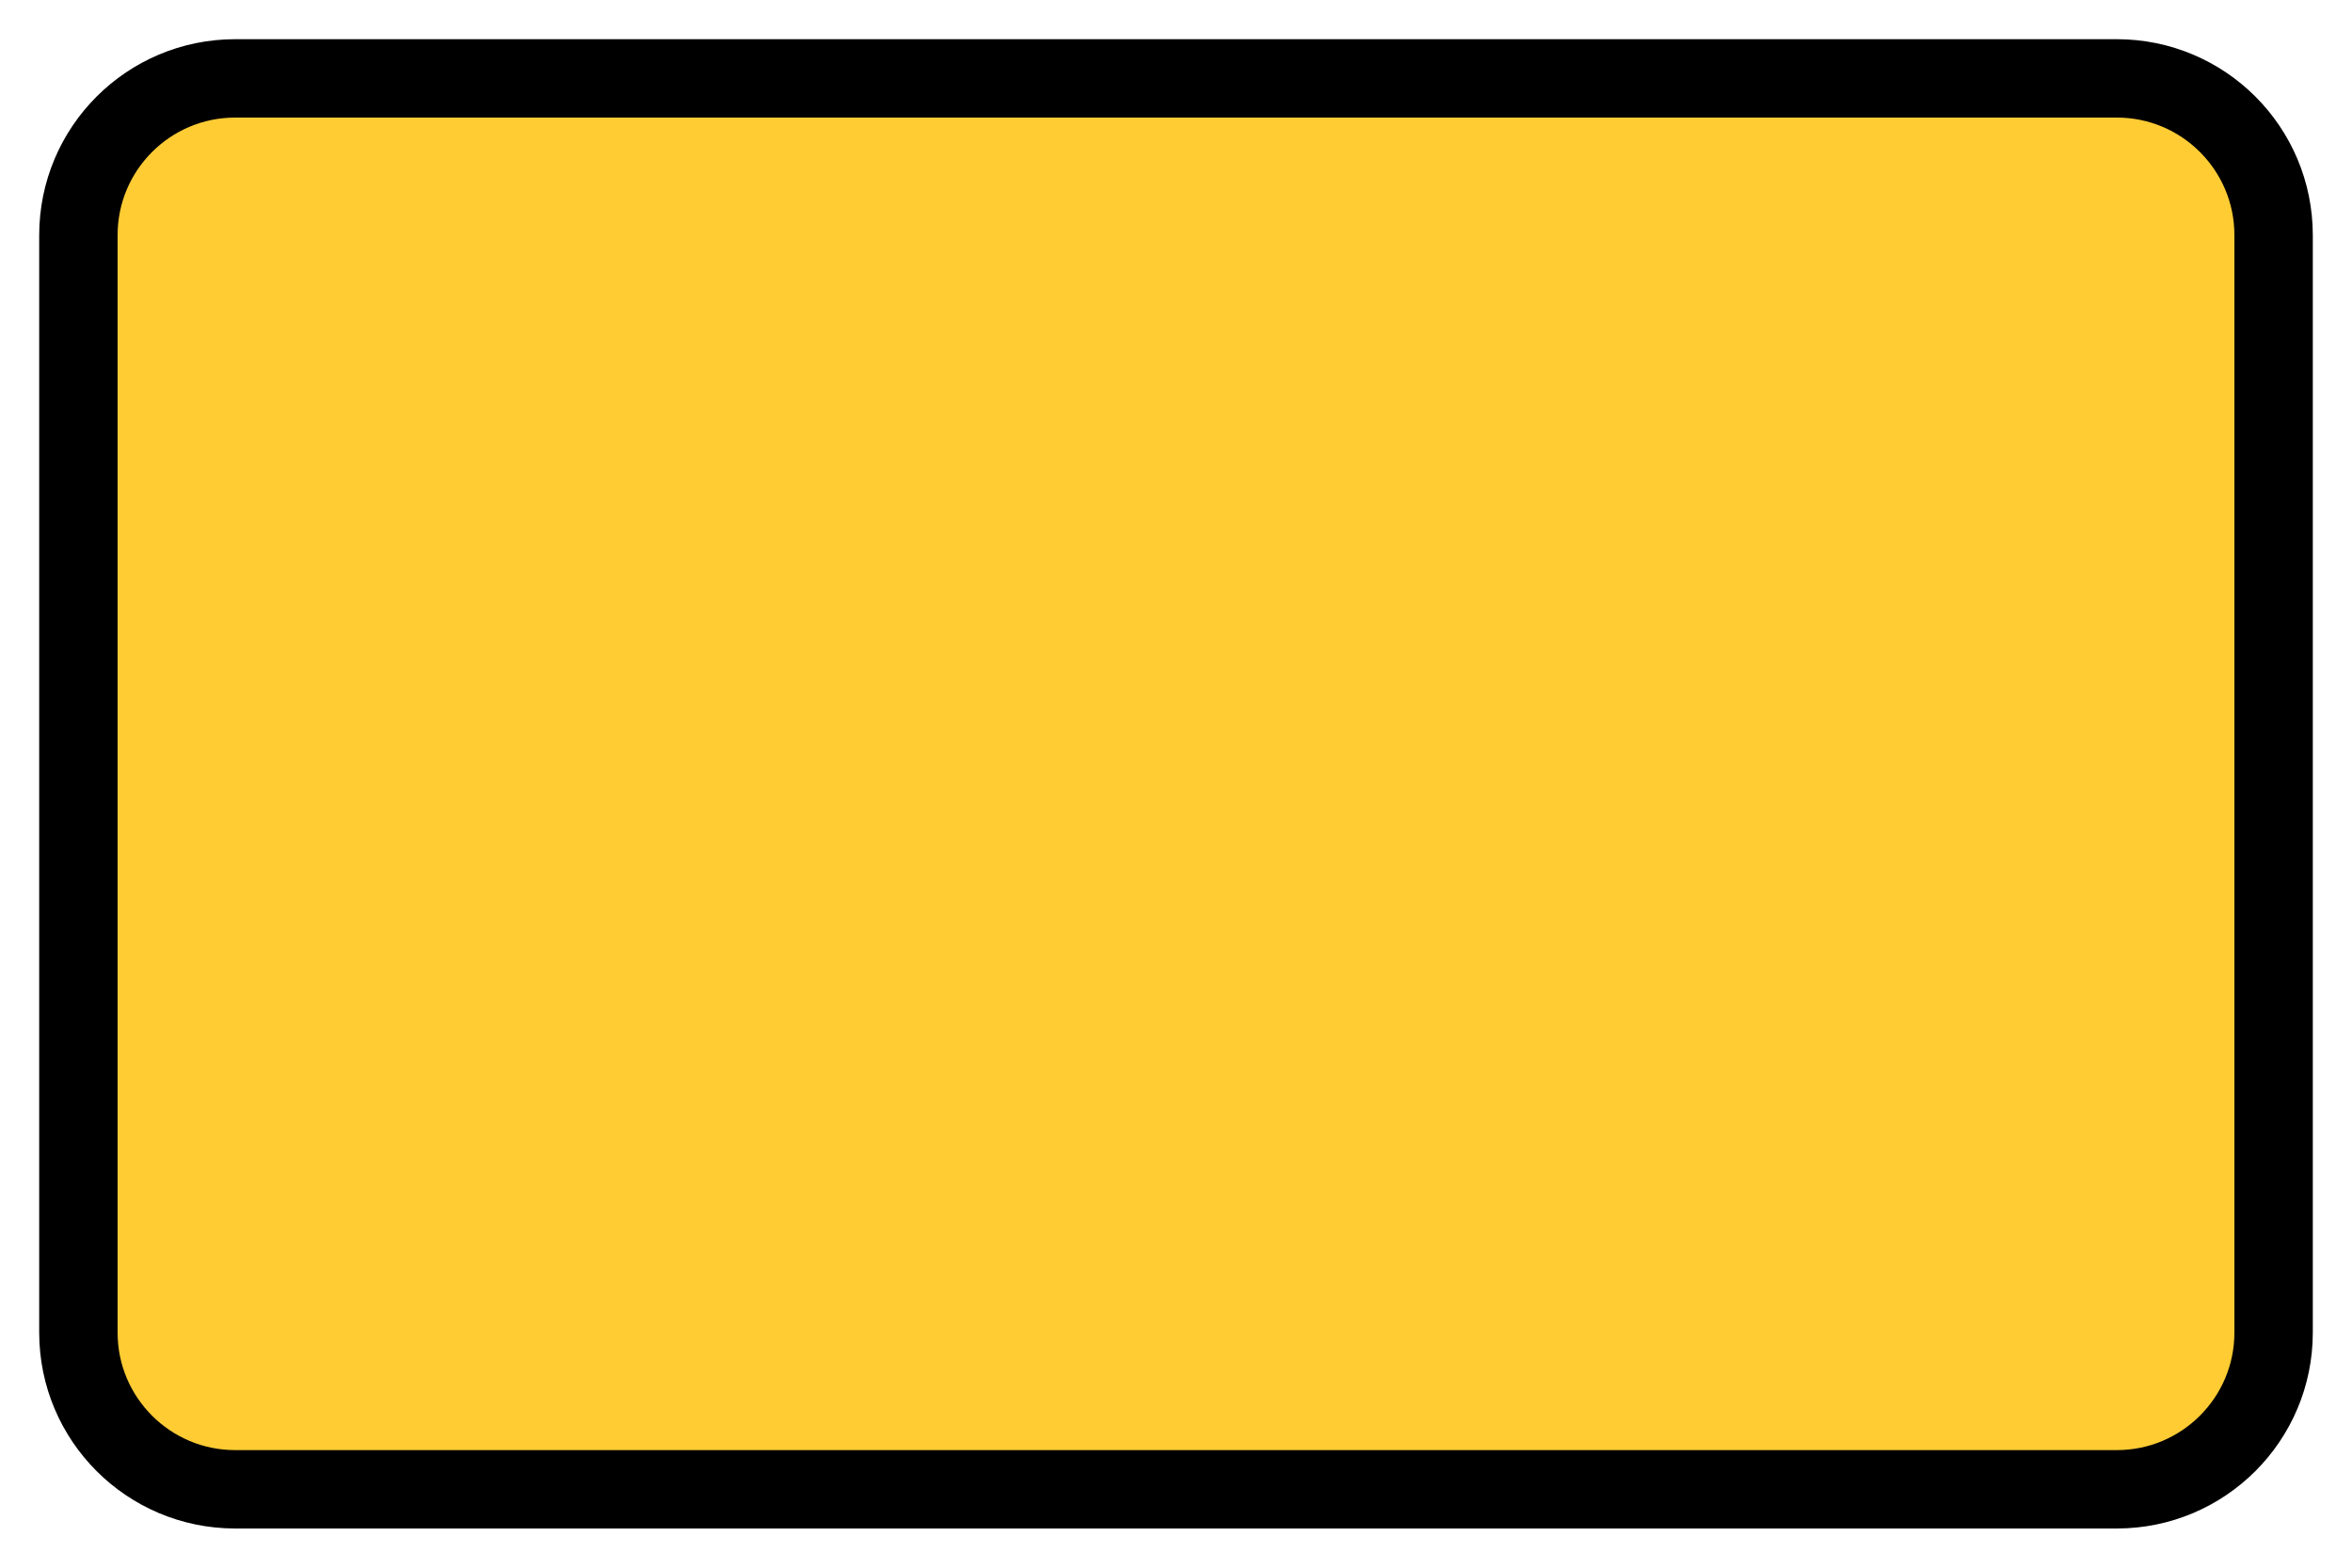
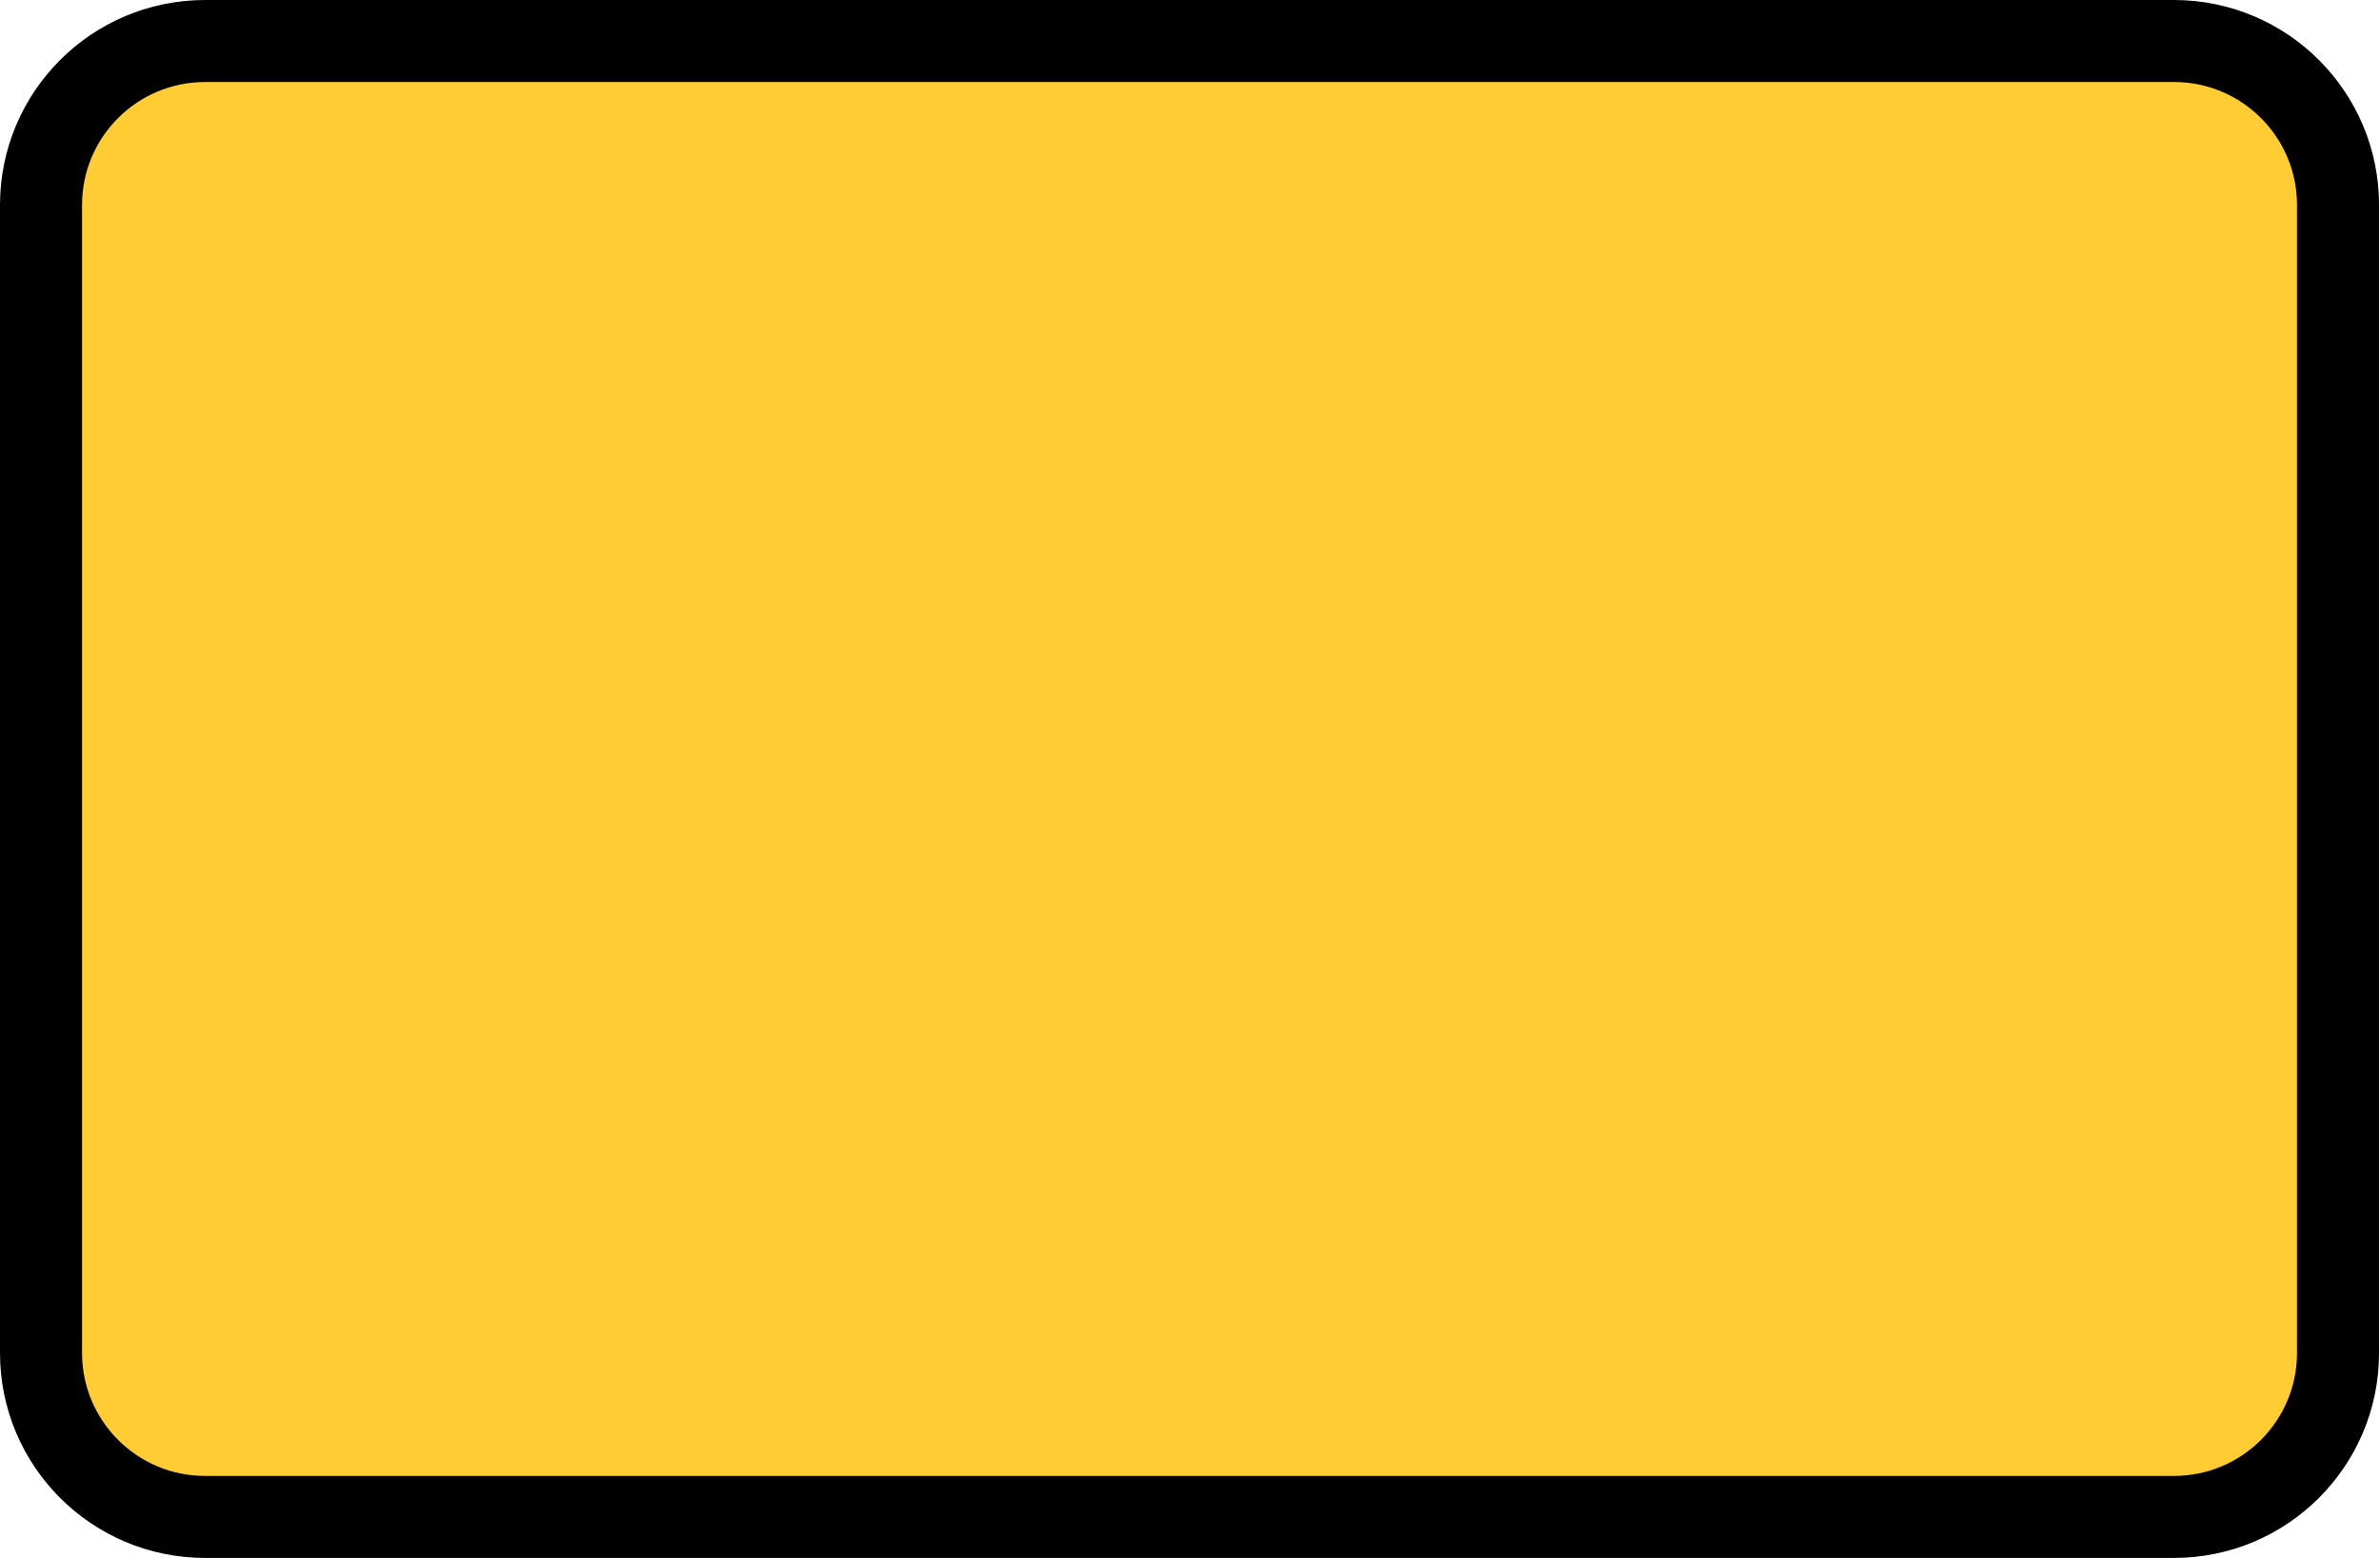
- <svg xmlns="http://www.w3.org/2000/svg" width="300px" height="200px" viewBox="0 0 1500 1000">
-   <defs>
-     <style type="text/css">
-     
+ <svg xmlns="http://www.w3.org/2000/svg" width="290" height="190" viewBox="0 0 1450 950" version="1.1" id="svg840">
+   <defs id="defs836">
+     <style type="text/css" id="style834">
     .str0 {stroke:none;}
     .fil0 {fill:none;}
     .str1 {stroke:#000000; stroke-width:50}
     .fil1 {fill:#FFCC33;}
-     
-    </style>
+     </style>
  </defs>
-   <path class="fil1 str1" d="M 150, 50 l 1200, 0 a 100 100 0 0 1 100 100 l 0 700 a 100 100 0 0 1 -100 100 l -1200 0 a 100 100 0 0 1 -100 -100 l 0 -700 a 100 100 0 0 1 100 -100 z" />
+   <path class="fil1 str1" d="m 125,25 h 1200 a 100,100 0 0 1 100,100 V 825 A 100,100 0 0 1 1325,925 H 125 A 100,100 0 0 1 25,825 V 125 A 100,100 0 0 1 125,25 Z" id="path838" />
</svg>
